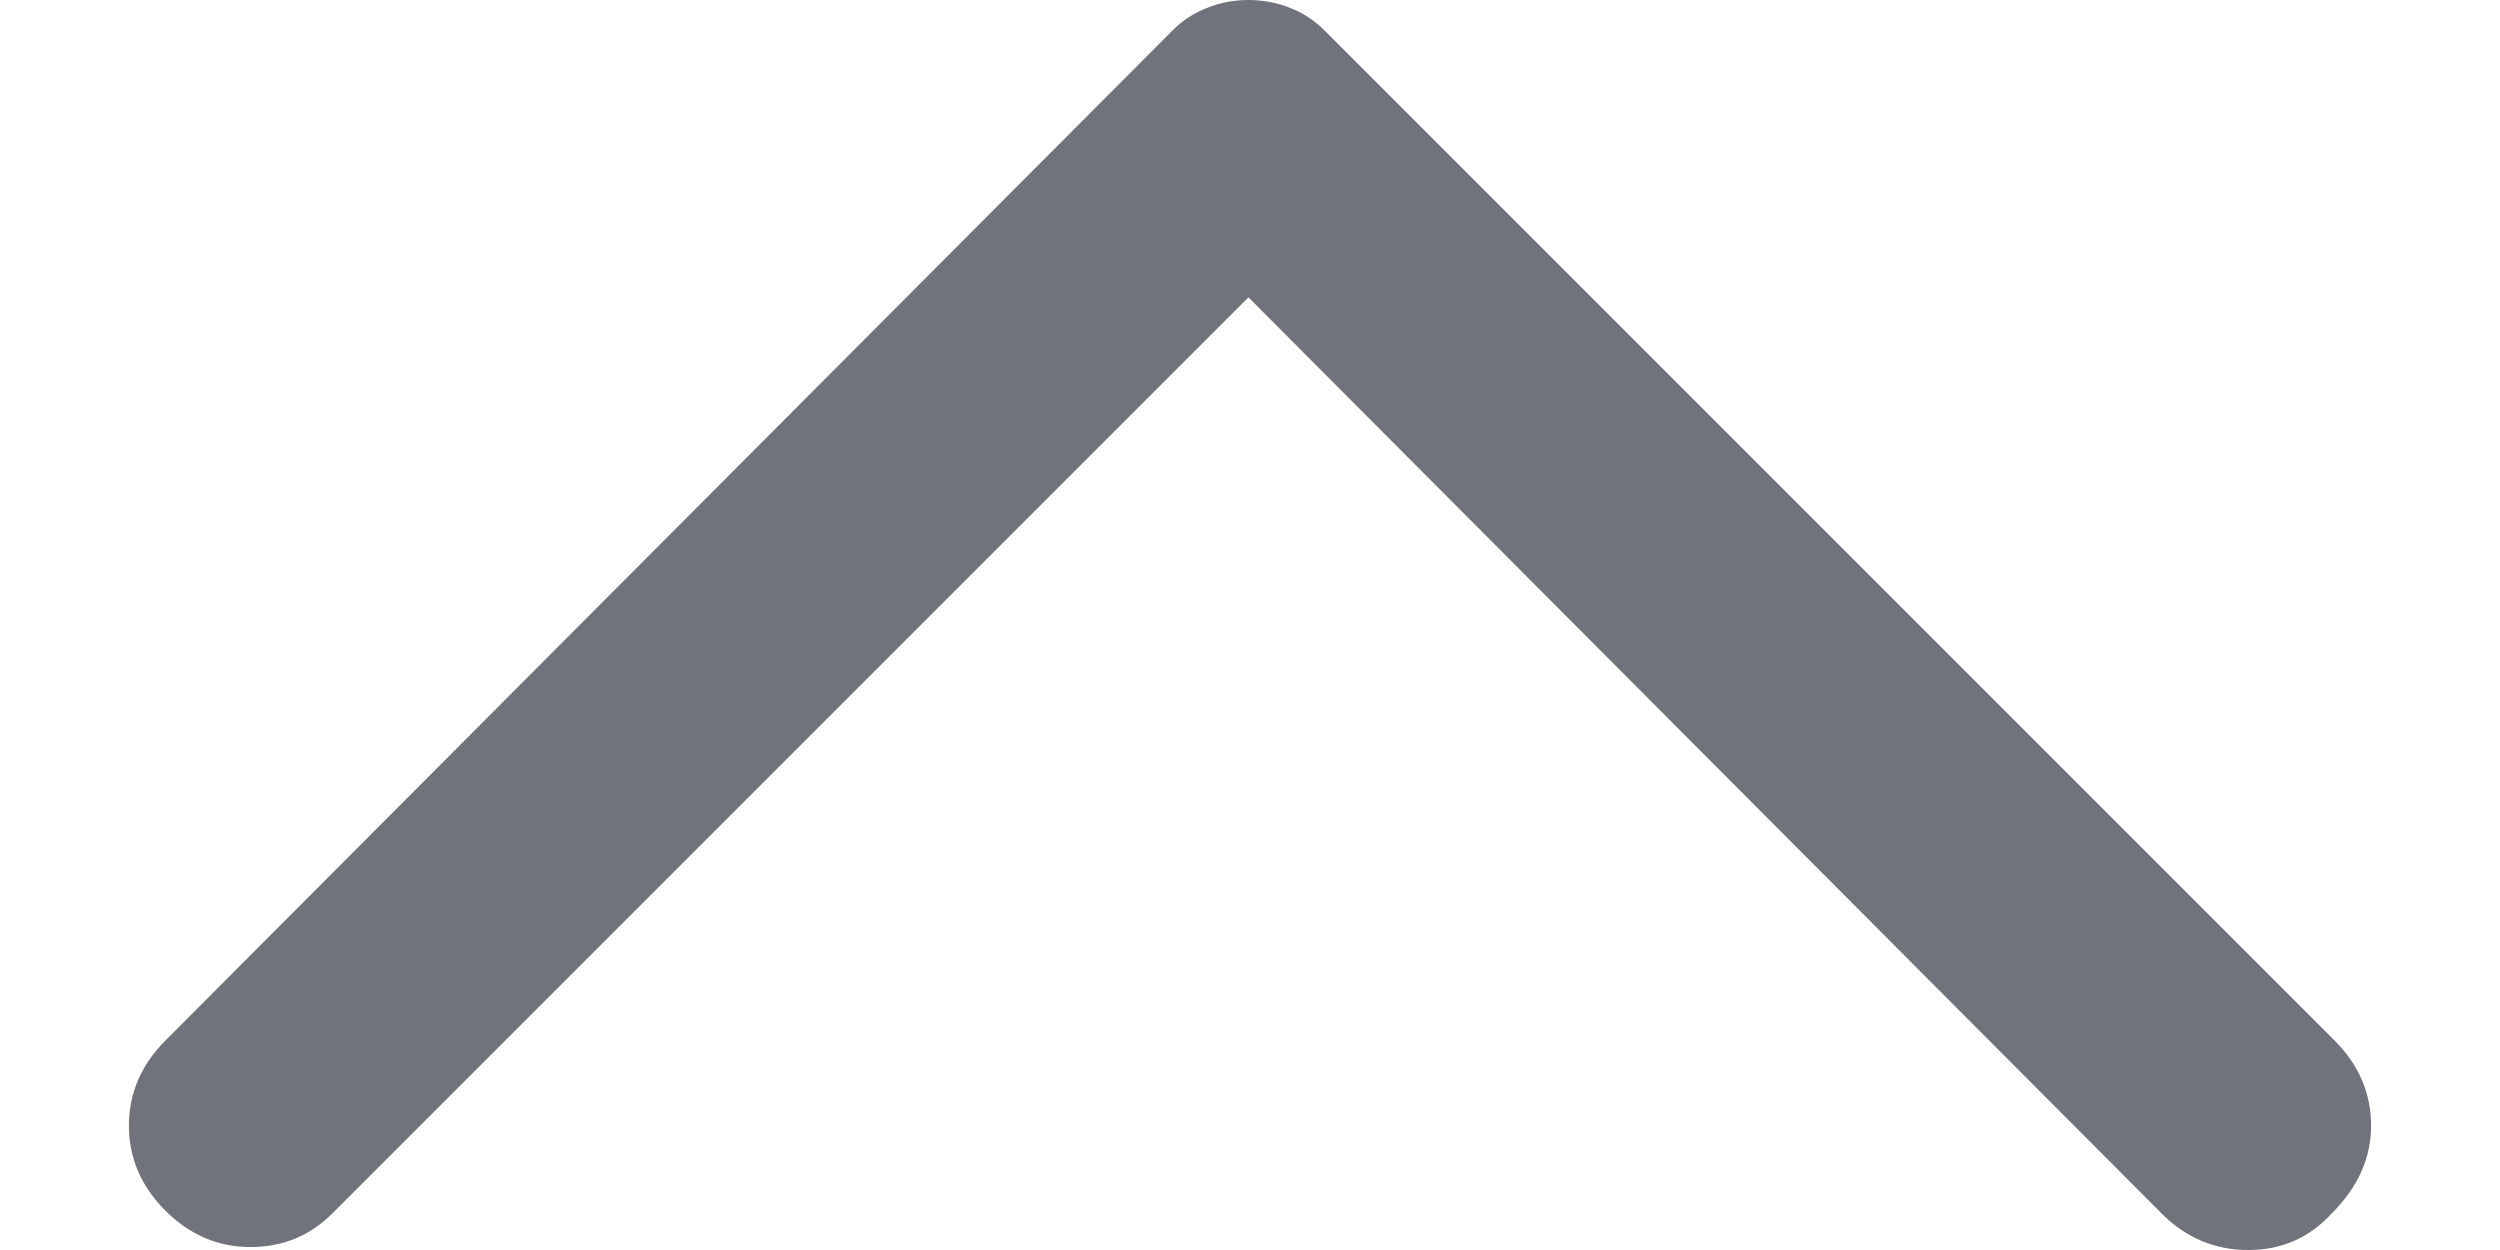
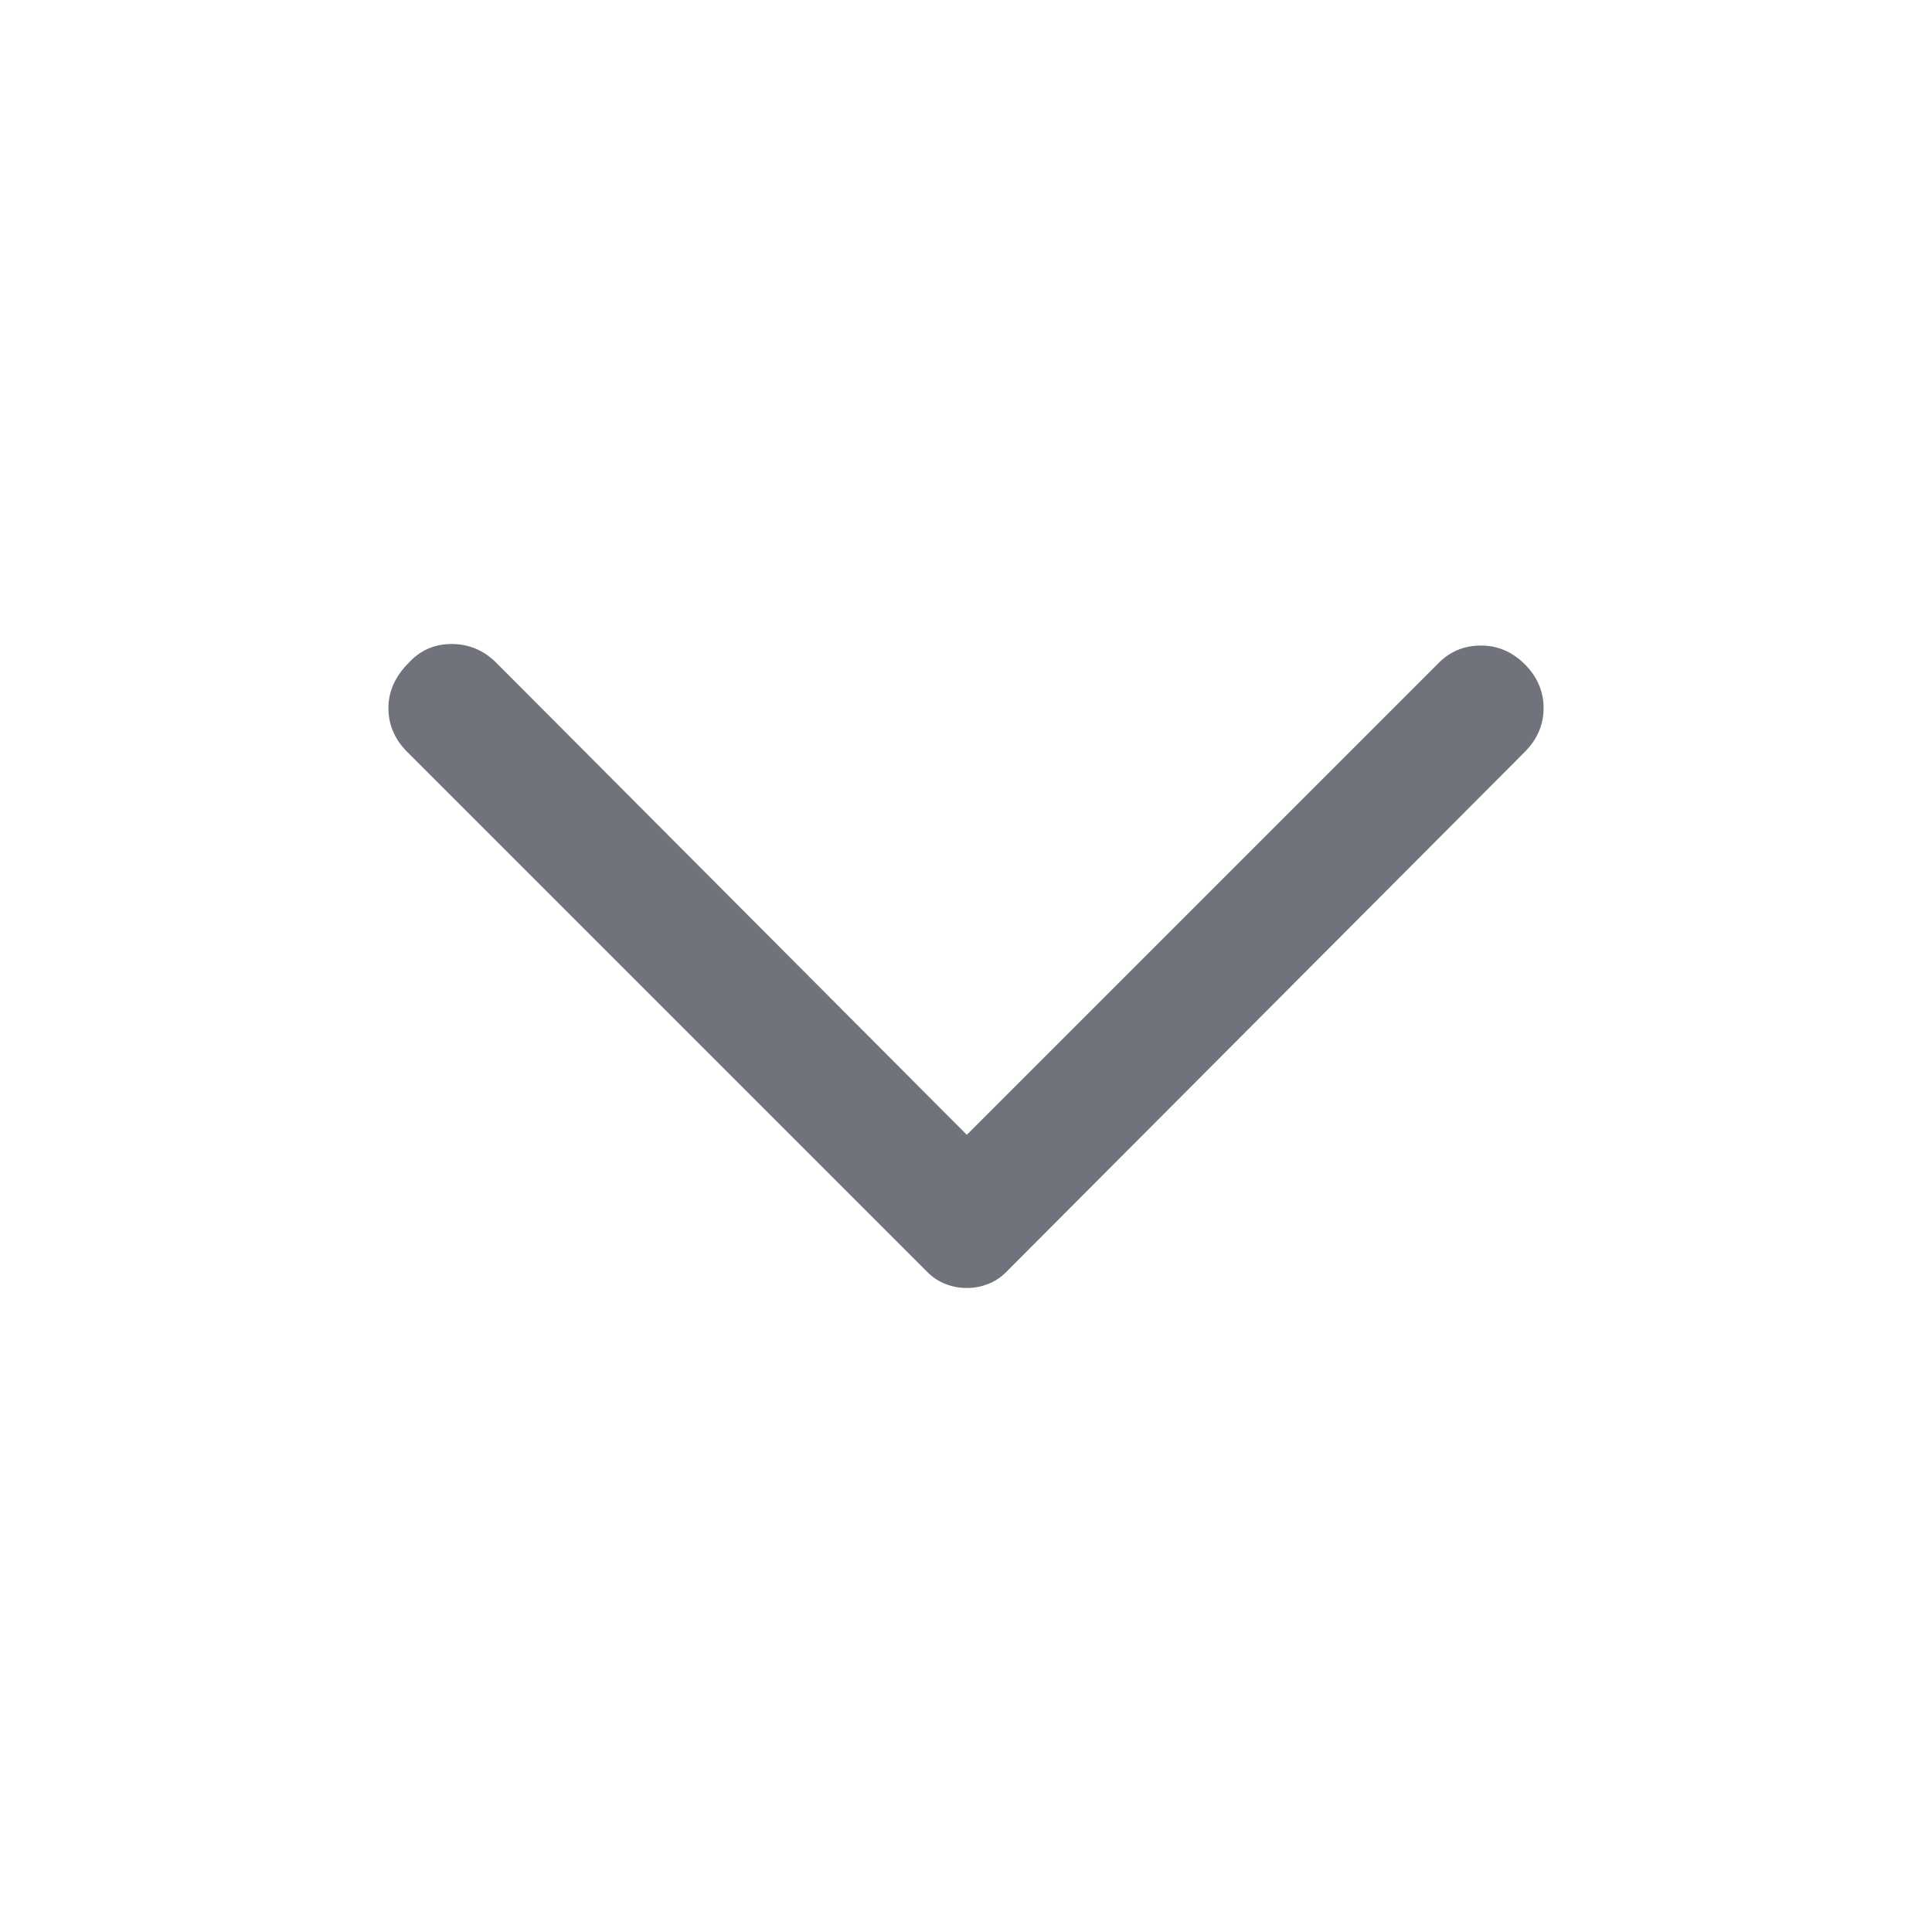
- <svg xmlns="http://www.w3.org/2000/svg" width="16" height="8" viewBox="0 0 16 8" fill="none">
-   <path d="M1.058 6.66L7.505 0.194C7.57 0.129 7.644 0.081 7.729 0.049C7.812 0.016 7.9 -3.9609e-09 7.99 0C8.081 3.9609e-09 8.168 0.016 8.253 0.049C8.337 0.081 8.411 0.129 8.476 0.194L14.942 6.66C15.097 6.816 15.175 6.997 15.175 7.204C15.175 7.411 15.091 7.599 14.922 7.767C14.78 7.922 14.602 8 14.389 8C14.175 8 13.99 7.922 13.835 7.767L7.99 1.903L2.126 7.767C1.984 7.909 1.809 7.981 1.602 7.981C1.395 7.981 1.214 7.903 1.058 7.748C0.903 7.592 0.825 7.411 0.825 7.204C0.825 6.997 0.903 6.816 1.058 6.66Z" fill="#70737C" />
+ <svg xmlns="http://www.w3.org/2000/svg" width="24" height="24" viewBox="0 0 24 24" fill="none">
+   <path d="M18.942 9.34L12.495 15.806C12.43 15.87 12.356 15.919 12.271 15.951C12.188 15.984 12.1 16 12.01 16C11.919 16 11.832 15.984 11.747 15.951C11.663 15.919 11.589 15.87 11.524 15.806L5.058 9.34C4.903 9.184 4.825 9.003 4.825 8.796C4.825 8.589 4.909 8.401 5.078 8.233C5.22 8.078 5.398 8 5.611 8C5.825 8 6.01 8.078 6.165 8.233L12.01 14.097L17.874 8.233C18.016 8.091 18.191 8.019 18.398 8.019C18.605 8.019 18.786 8.097 18.942 8.252C19.097 8.408 19.175 8.589 19.175 8.796C19.175 9.003 19.097 9.184 18.942 9.34Z" fill="#70737C" />
</svg>
